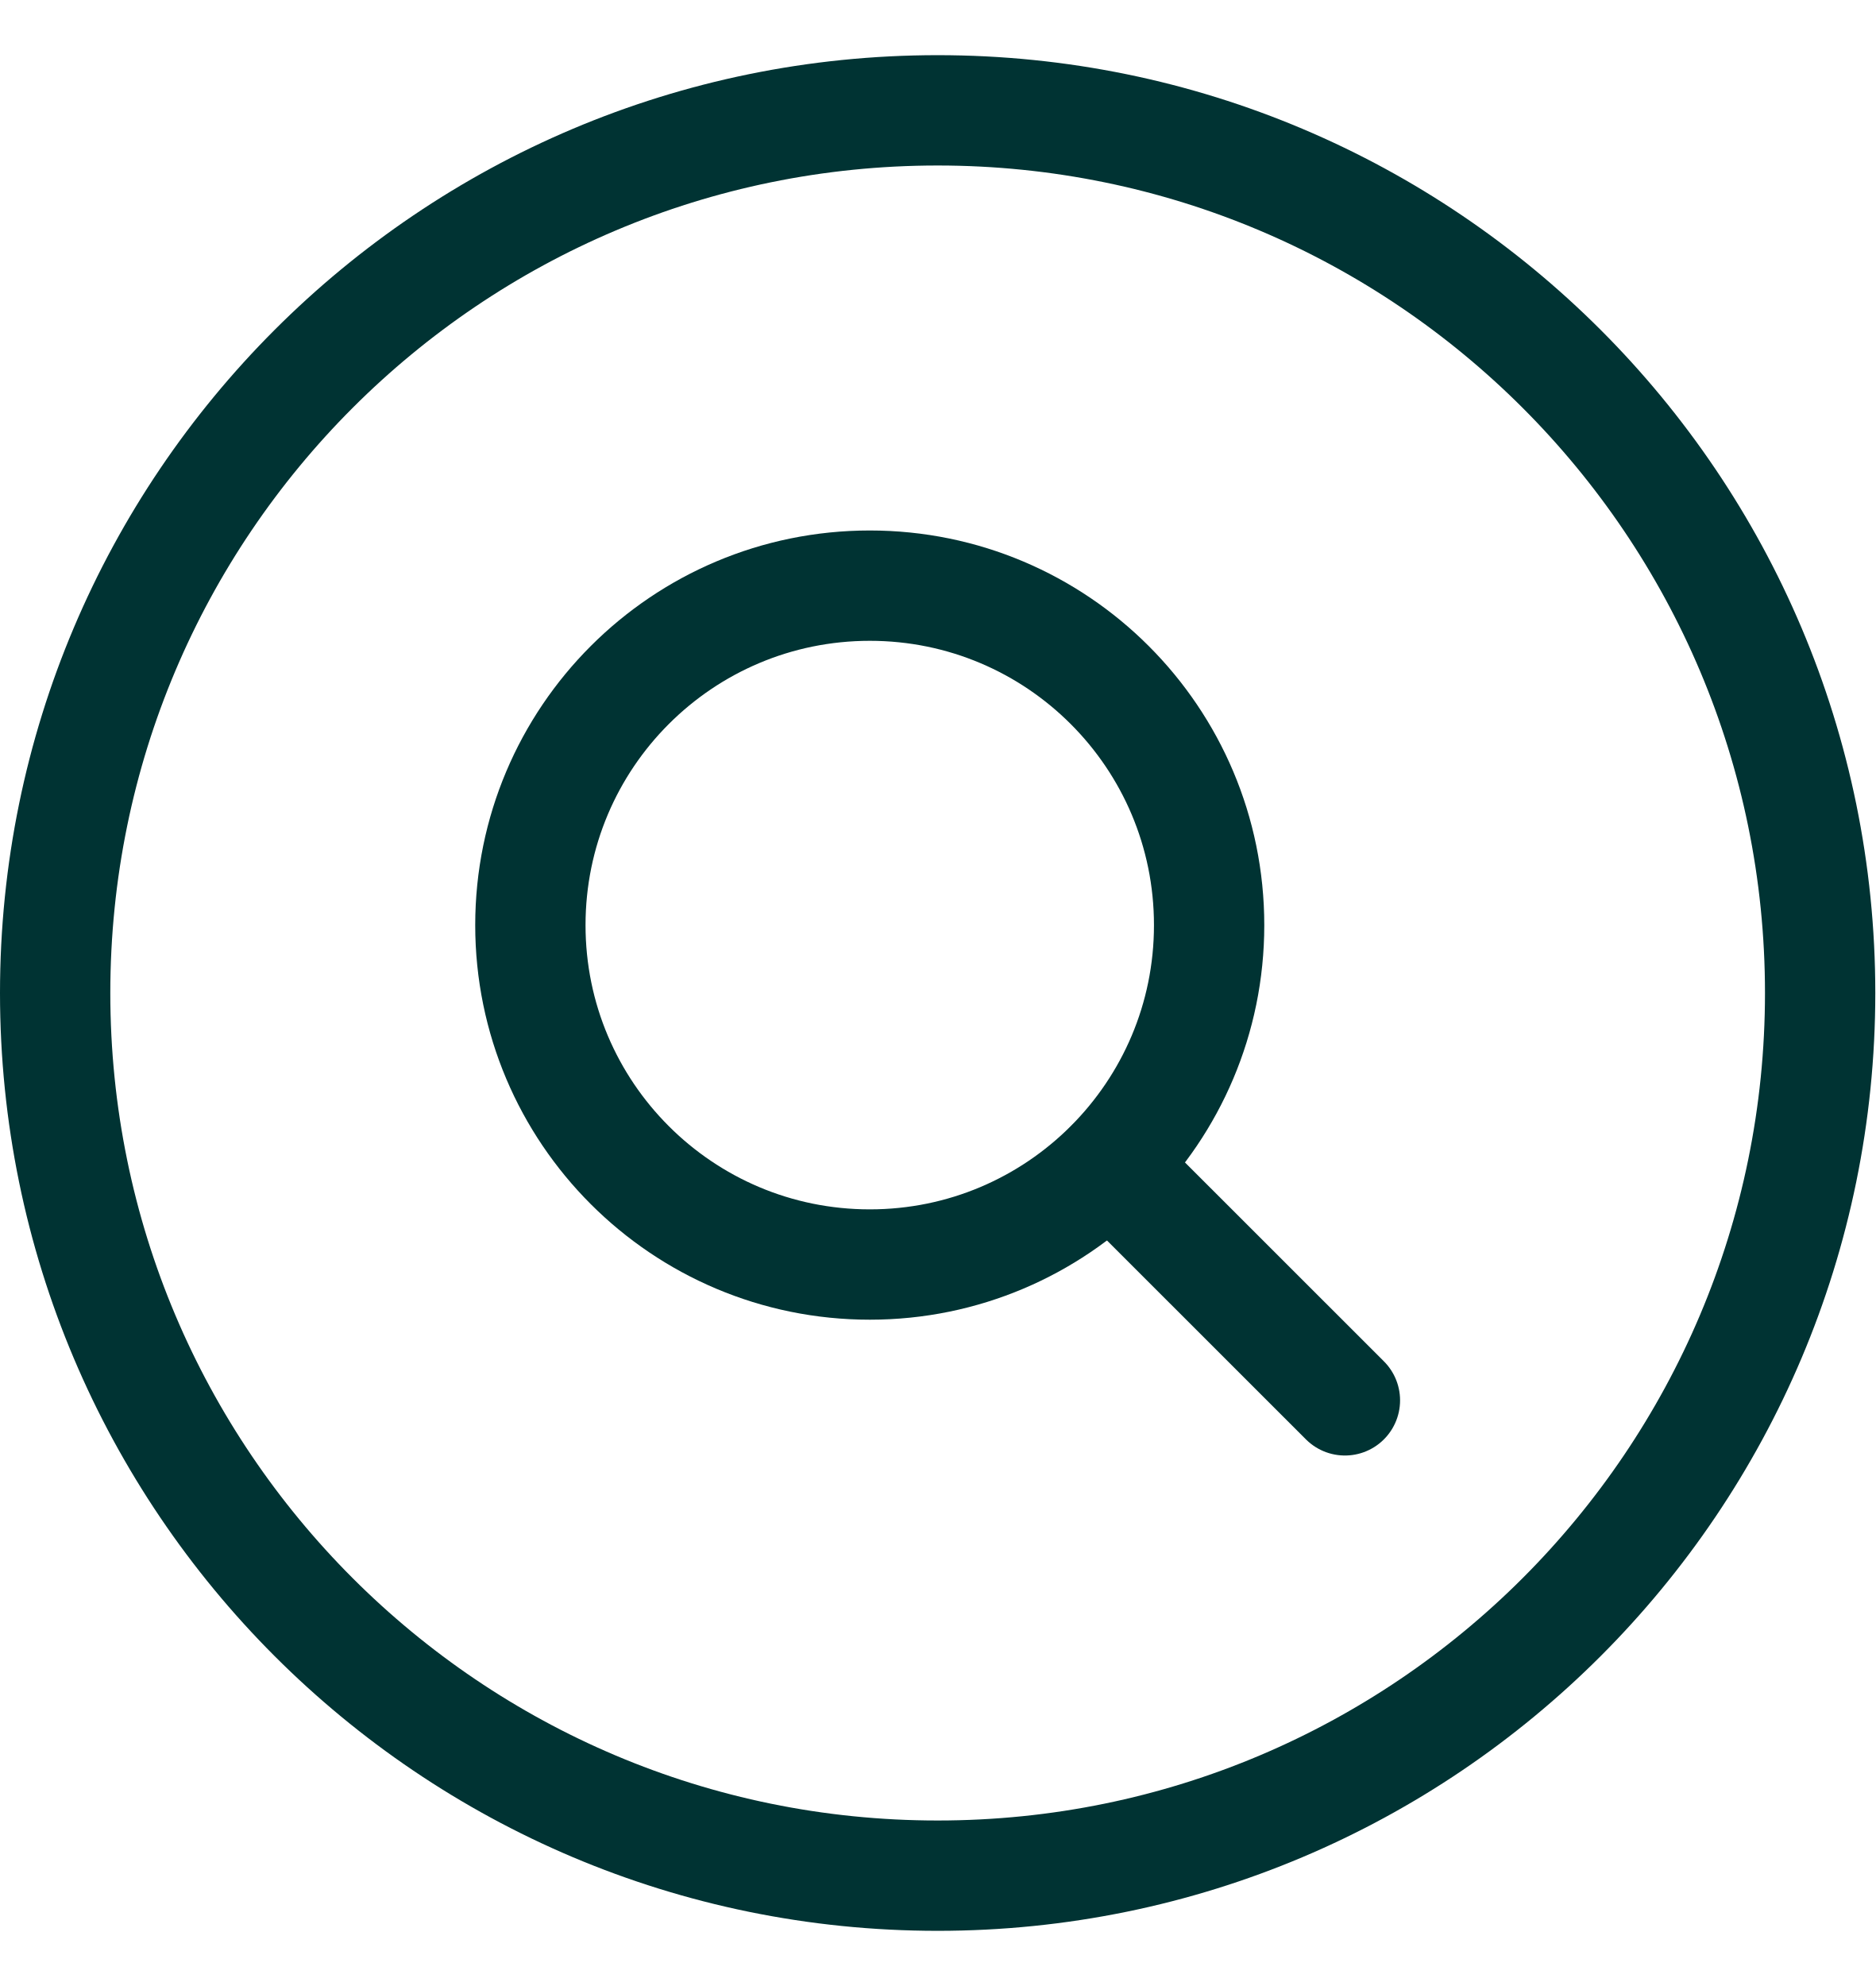
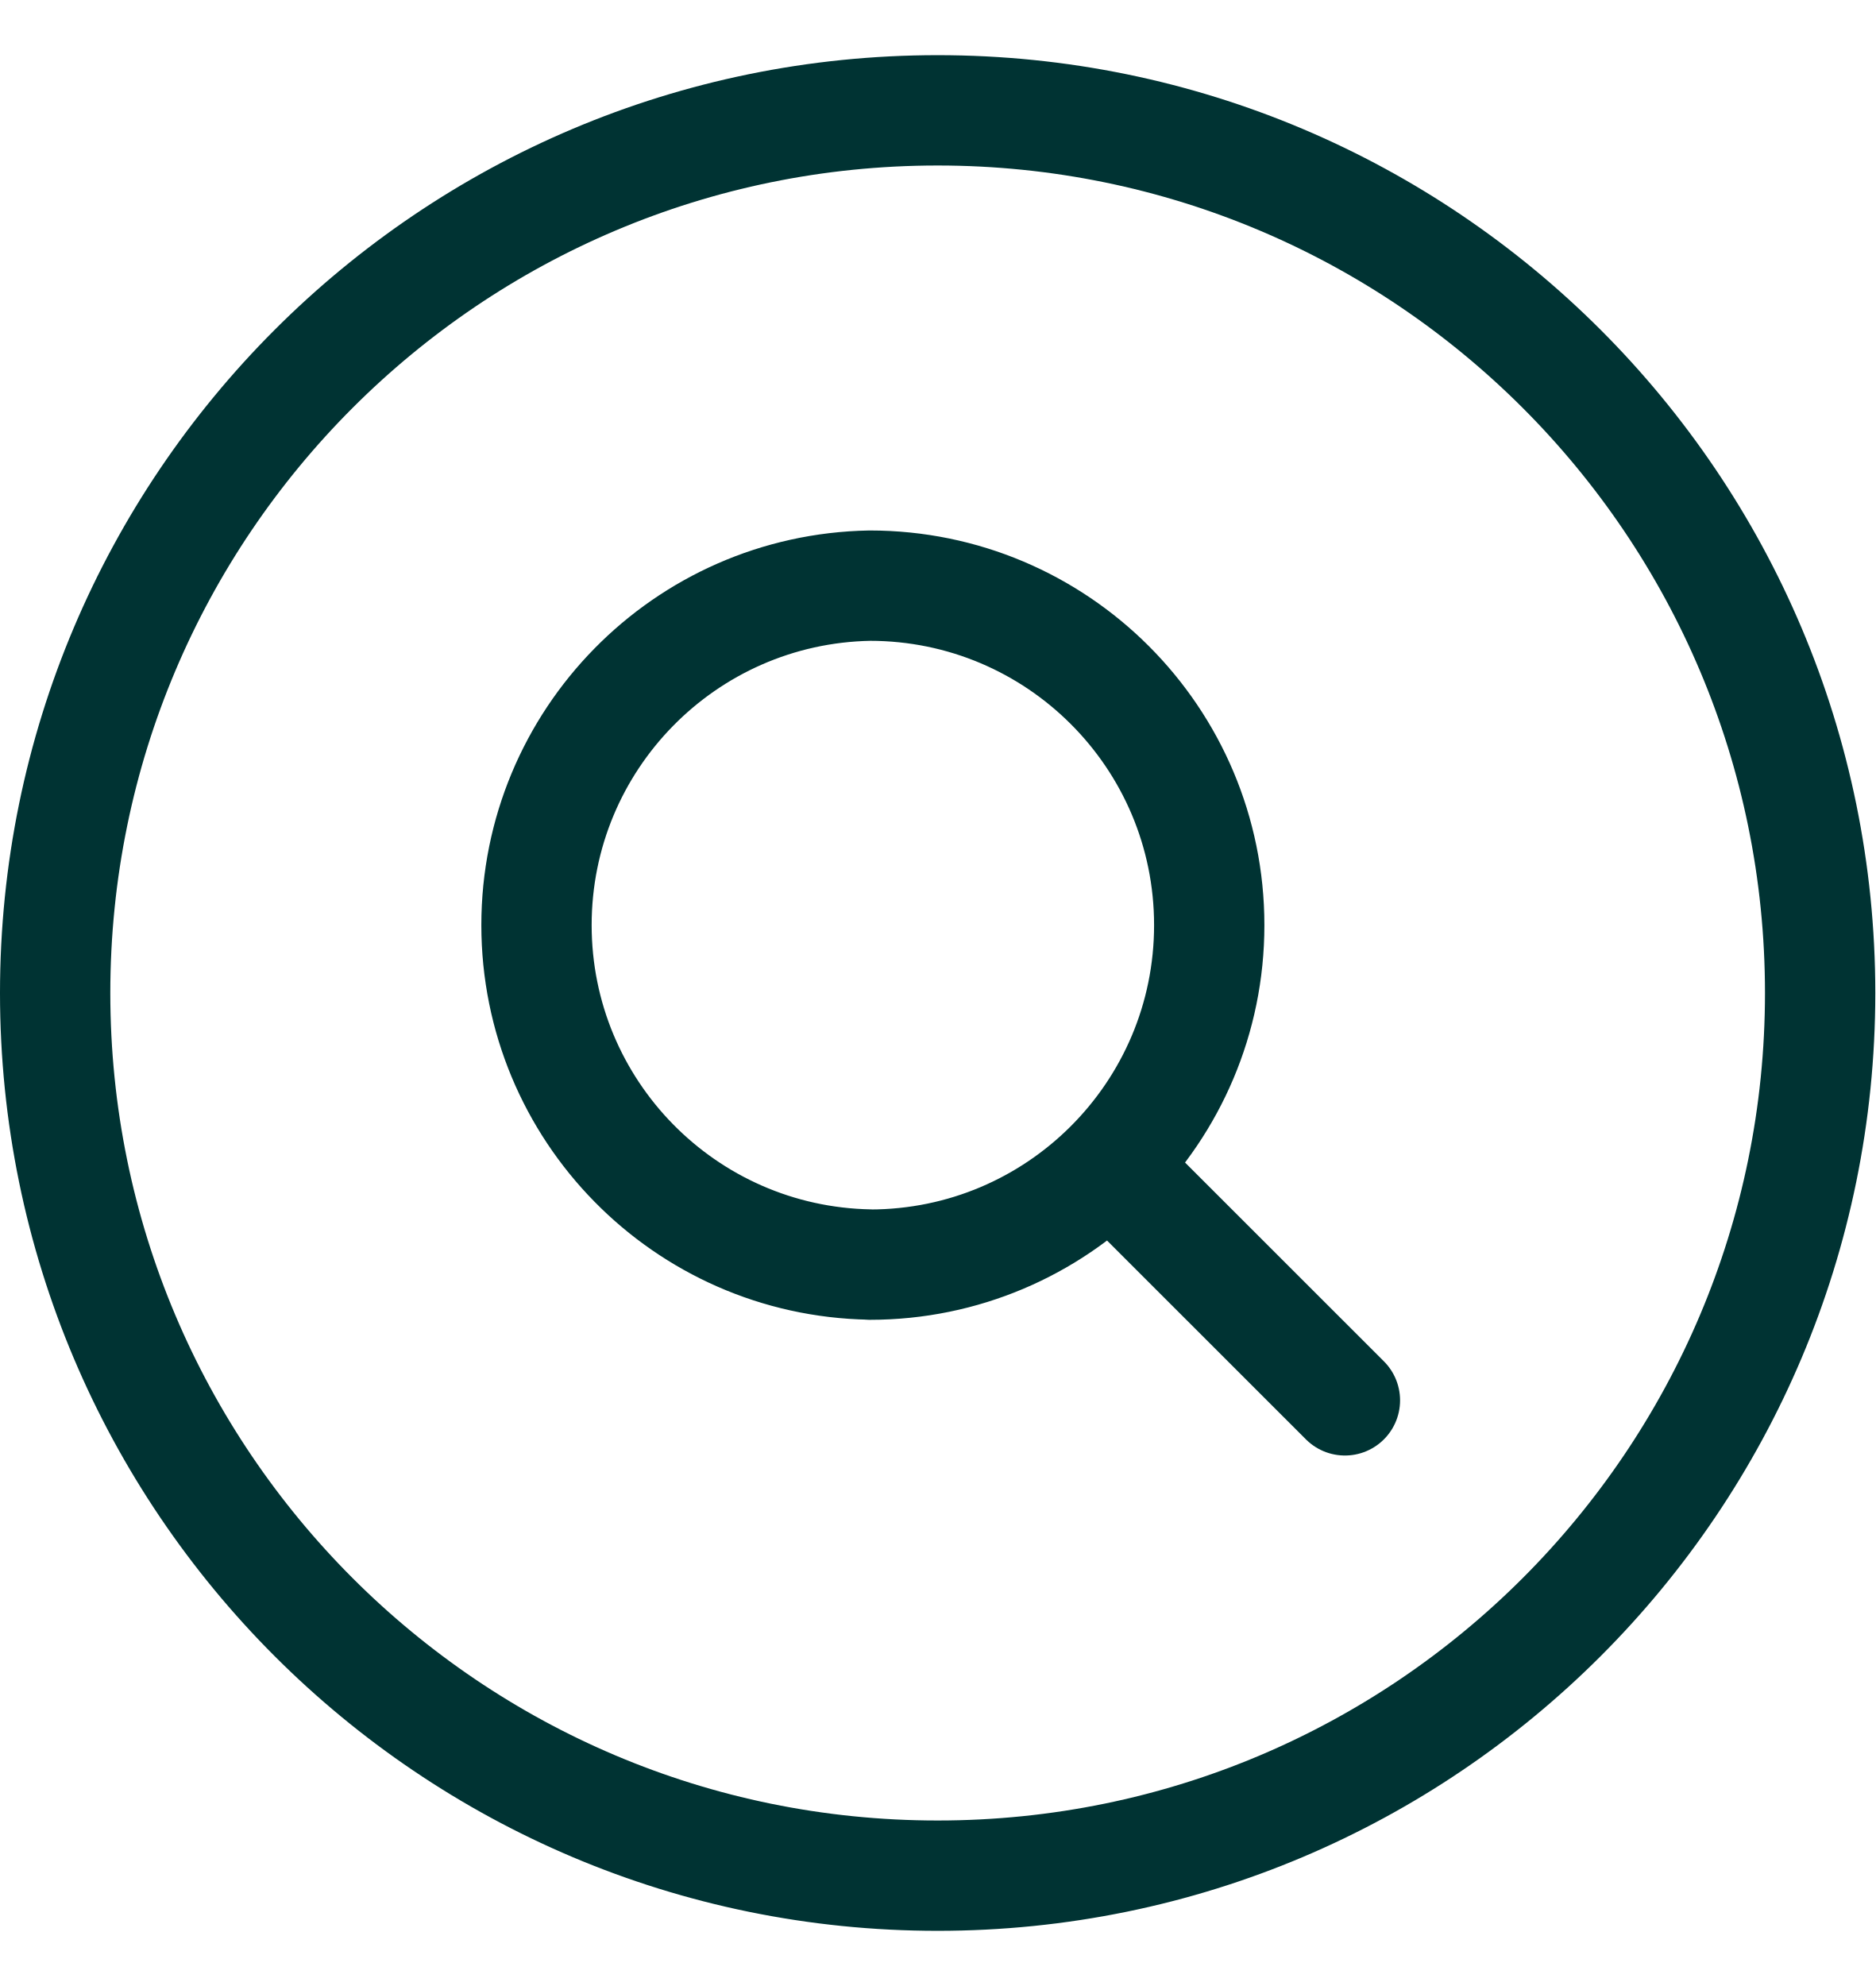
- <svg xmlns="http://www.w3.org/2000/svg" class="fill-current" width="17" height="18" viewBox="0 0 17 18" fill="none">
-   <path d="M8.5 17C12.918 17 16.5 13.418 16.5 9C16.5 4.582 12.918 1 8.5 1C4.082 1 0.5 4.582 0.5 9C0.5 13.418 4.082 17 8.5 17Z" stroke="#003333" stroke-linecap="round" stroke-linejoin="round" />
-   <path d="M7.885 11.461C9.584 11.461 10.961 10.084 10.961 8.385C10.961 6.685 9.584 5.308 7.885 5.308C6.185 5.308 4.808 6.685 4.808 8.385C4.808 10.084 6.185 11.461 7.885 11.461Z" stroke="#003333" stroke-linecap="round" stroke-linejoin="round" />
-   <path d="M12.192 12.692L10.062 10.563" stroke="#003333" stroke-linecap="round" stroke-linejoin="round" />
+ <svg xmlns="http://www.w3.org/2000/svg" width="17" height="18" fill="none" class="fill-current">
+   <path stroke="#033" stroke-linecap="round" stroke-linejoin="round" d="M8.5 17a8 8 0 1 0 0-16 8 8 0 0 0 0 16" />
+   <path stroke="#033" stroke-linecap="round" stroke-linejoin="round" d="M7.885 11.462a3.077 3.077 0 1 0 0-6.154 3.077 3.077 0 0 0 0 6.153M12.192 12.692l-2.13-2.129" />
</svg>
